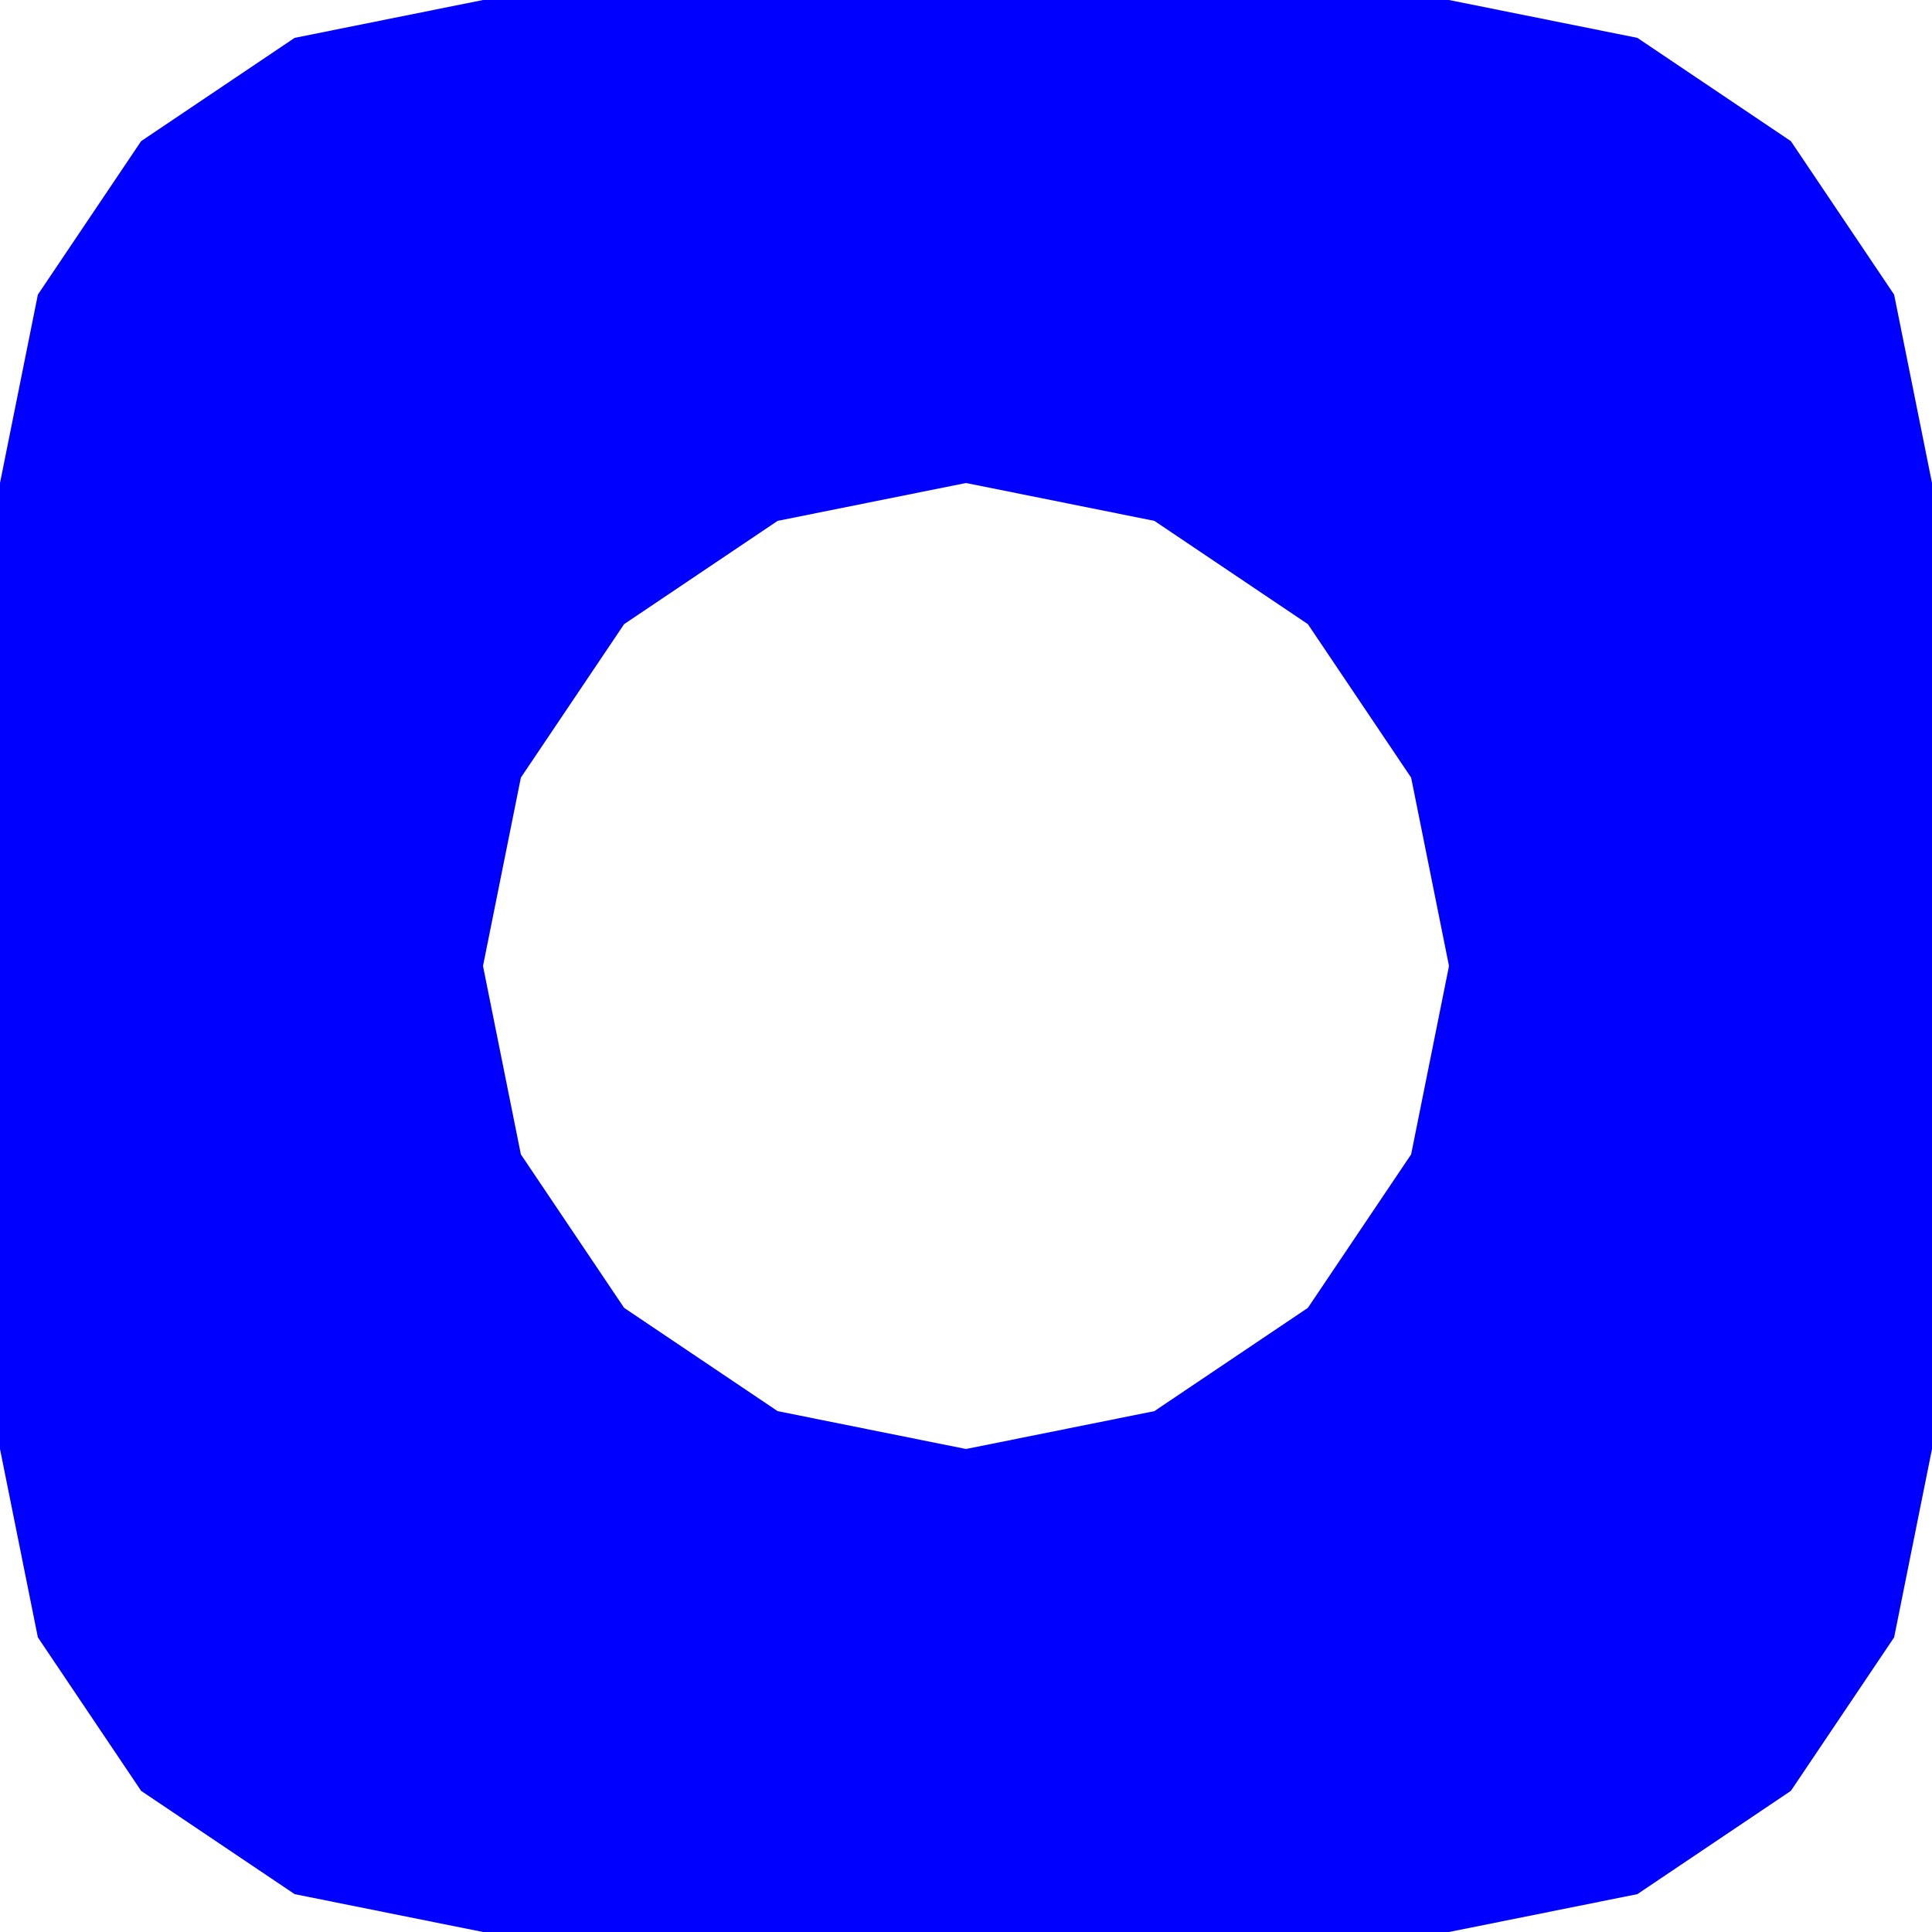
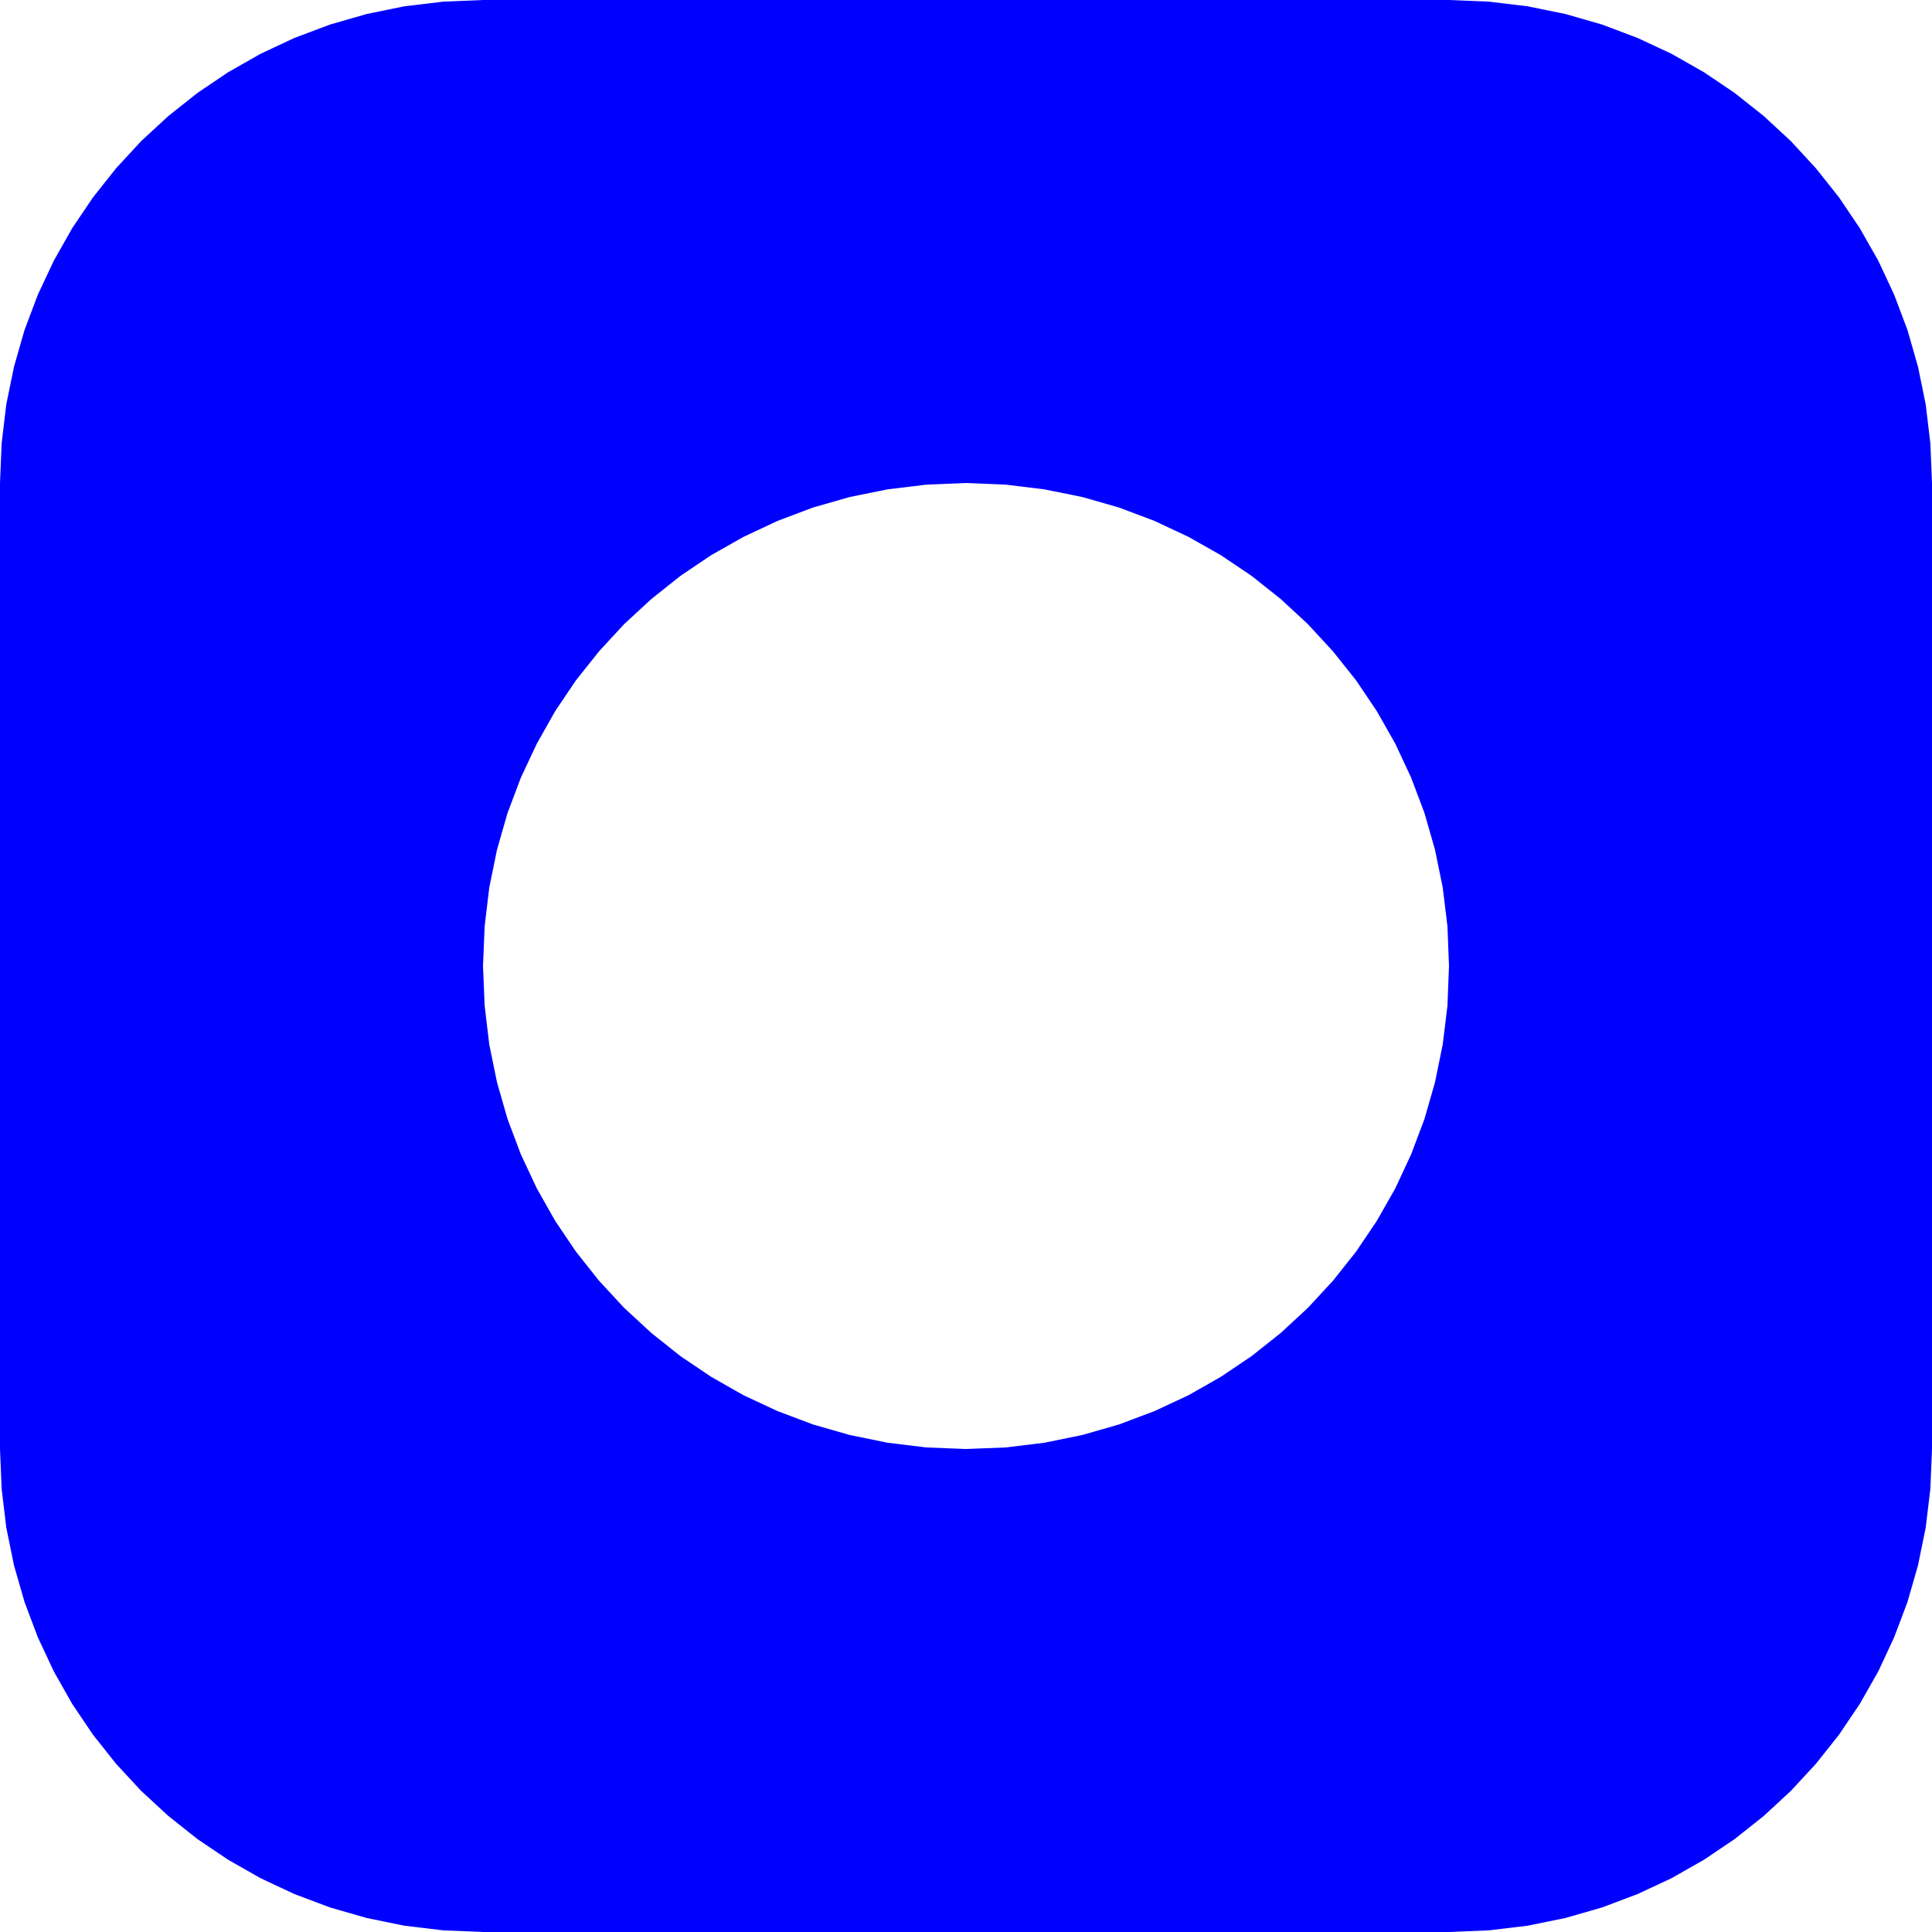
<svg xmlns="http://www.w3.org/2000/svg" width="20mm" height="20mm" viewBox="0 -40 20 20" version="1.1">
-   <path d=" M 16.95,-20.392 L 18.539,-21.461 L 19.608,-23.05 L 20,-25 L 20,-35 L 19.608,-36.95  L 18.539,-38.539 L 16.95,-39.608 L 15,-40 L 5,-40 L 3.05,-39.608 L 1.461,-38.539  L 0.392,-36.95 L 0,-35 L 0,-25 L 0.392,-23.05 L 1.461,-21.461 L 3.05,-20.392  L 5,-20 L 15,-20 z M 8.05,-25.392 L 6.461,-26.461 L 5.392,-28.05 L 5,-30 L 5.392,-31.95 L 6.461,-33.539  L 8.05,-34.608 L 10,-35 L 11.95,-34.608 L 13.539,-33.539 L 14.608,-31.95 L 15,-30  L 14.608,-28.05 L 13.539,-26.461 L 11.95,-25.392 L 10,-25 z " stroke="none" fill="blue" stroke-width="0.35" />
+   <path d=" M 15.412,-20.017 L 15.813,-20.065 L 16.205,-20.145 L 16.584,-20.254 L 16.95,-20.392 L 17.302,-20.556  L 17.638,-20.747 L 17.957,-20.962 L 18.258,-21.201 L 18.539,-21.461 L 18.799,-21.742 L 19.038,-22.043  L 19.253,-22.362 L 19.444,-22.698 L 19.608,-23.05 L 19.746,-23.416 L 19.855,-23.795 L 19.935,-24.187  L 19.983,-24.588 L 20,-25 L 20,-35 L 19.983,-35.411 L 19.935,-35.813 L 19.855,-36.204  L 19.746,-36.584 L 19.608,-36.95 L 19.444,-37.301 L 19.253,-37.637 L 19.038,-37.956 L 18.799,-38.257  L 18.539,-38.539 L 18.258,-38.799 L 17.957,-39.038 L 17.638,-39.253 L 17.302,-39.444 L 16.95,-39.608  L 16.584,-39.746 L 16.205,-39.855 L 15.813,-39.935 L 15.412,-39.983 L 15,-40 L 5,-40  L 4.589,-39.983 L 4.187,-39.935 L 3.796,-39.855 L 3.417,-39.746 L 3.05,-39.608 L 2.699,-39.444  L 2.363,-39.253 L 2.044,-39.038 L 1.743,-38.799 L 1.461,-38.539 L 1.201,-38.257 L 0.962,-37.956  L 0.747,-37.637 L 0.557,-37.301 L 0.392,-36.95 L 0.254,-36.584 L 0.145,-36.204 L 0.065,-35.813  L 0.017,-35.411 L 0,-35 L 0,-25 L 0.017,-24.588 L 0.065,-24.187 L 0.145,-23.795  L 0.254,-23.416 L 0.392,-23.05 L 0.557,-22.698 L 0.747,-22.362 L 0.962,-22.043 L 1.201,-21.742  L 1.461,-21.461 L 1.743,-21.201 L 2.044,-20.962 L 2.363,-20.747 L 2.699,-20.556 L 3.05,-20.392  L 3.417,-20.254 L 3.796,-20.145 L 4.187,-20.065 L 4.589,-20.017 L 5,-20 L 15,-20  z M 9.589,-25.016 L 9.187,-25.065 L 8.796,-25.145 L 8.416,-25.254 L 8.05,-25.392 L 7.698,-25.556  L 7.362,-25.747 L 7.043,-25.962 L 6.743,-26.201 L 6.461,-26.461 L 6.201,-26.742 L 5.962,-27.043  L 5.747,-27.362 L 5.557,-27.698 L 5.392,-28.05 L 5.254,-28.416 L 5.145,-28.796 L 5.065,-29.187  L 5.017,-29.589 L 5,-30 L 5.017,-30.411 L 5.065,-30.813 L 5.145,-31.204 L 5.254,-31.584  L 5.392,-31.95 L 5.557,-32.301 L 5.747,-32.638 L 5.962,-32.957 L 6.201,-33.257 L 6.461,-33.539  L 6.743,-33.799 L 7.043,-34.038 L 7.362,-34.253 L 7.698,-34.443 L 8.05,-34.608 L 8.416,-34.746  L 8.796,-34.855 L 9.187,-34.934 L 9.589,-34.983 L 10,-35 L 10.411,-34.983 L 10.813,-34.934  L 11.204,-34.855 L 11.584,-34.746 L 11.95,-34.608 L 12.302,-34.443 L 12.638,-34.253 L 12.957,-34.038  L 13.258,-33.799 L 13.539,-33.539 L 13.799,-33.257 L 14.038,-32.957 L 14.253,-32.638 L 14.444,-32.301  L 14.608,-31.95 L 14.746,-31.584 L 14.855,-31.204 L 14.935,-30.813 L 14.984,-30.411 L 15,-30  L 14.984,-29.589 L 14.935,-29.187 L 14.855,-28.796 L 14.746,-28.416 L 14.608,-28.05 L 14.444,-27.698  L 14.253,-27.362 L 14.038,-27.043 L 13.799,-26.742 L 13.539,-26.461 L 13.258,-26.201 L 12.957,-25.962  L 12.638,-25.747 L 12.302,-25.556 L 11.95,-25.392 L 11.584,-25.254 L 11.204,-25.145 L 10.813,-25.065  L 10.411,-25.016 L 10,-25 z " stroke="none" fill="blue" stroke-width="0.35" />
</svg>
